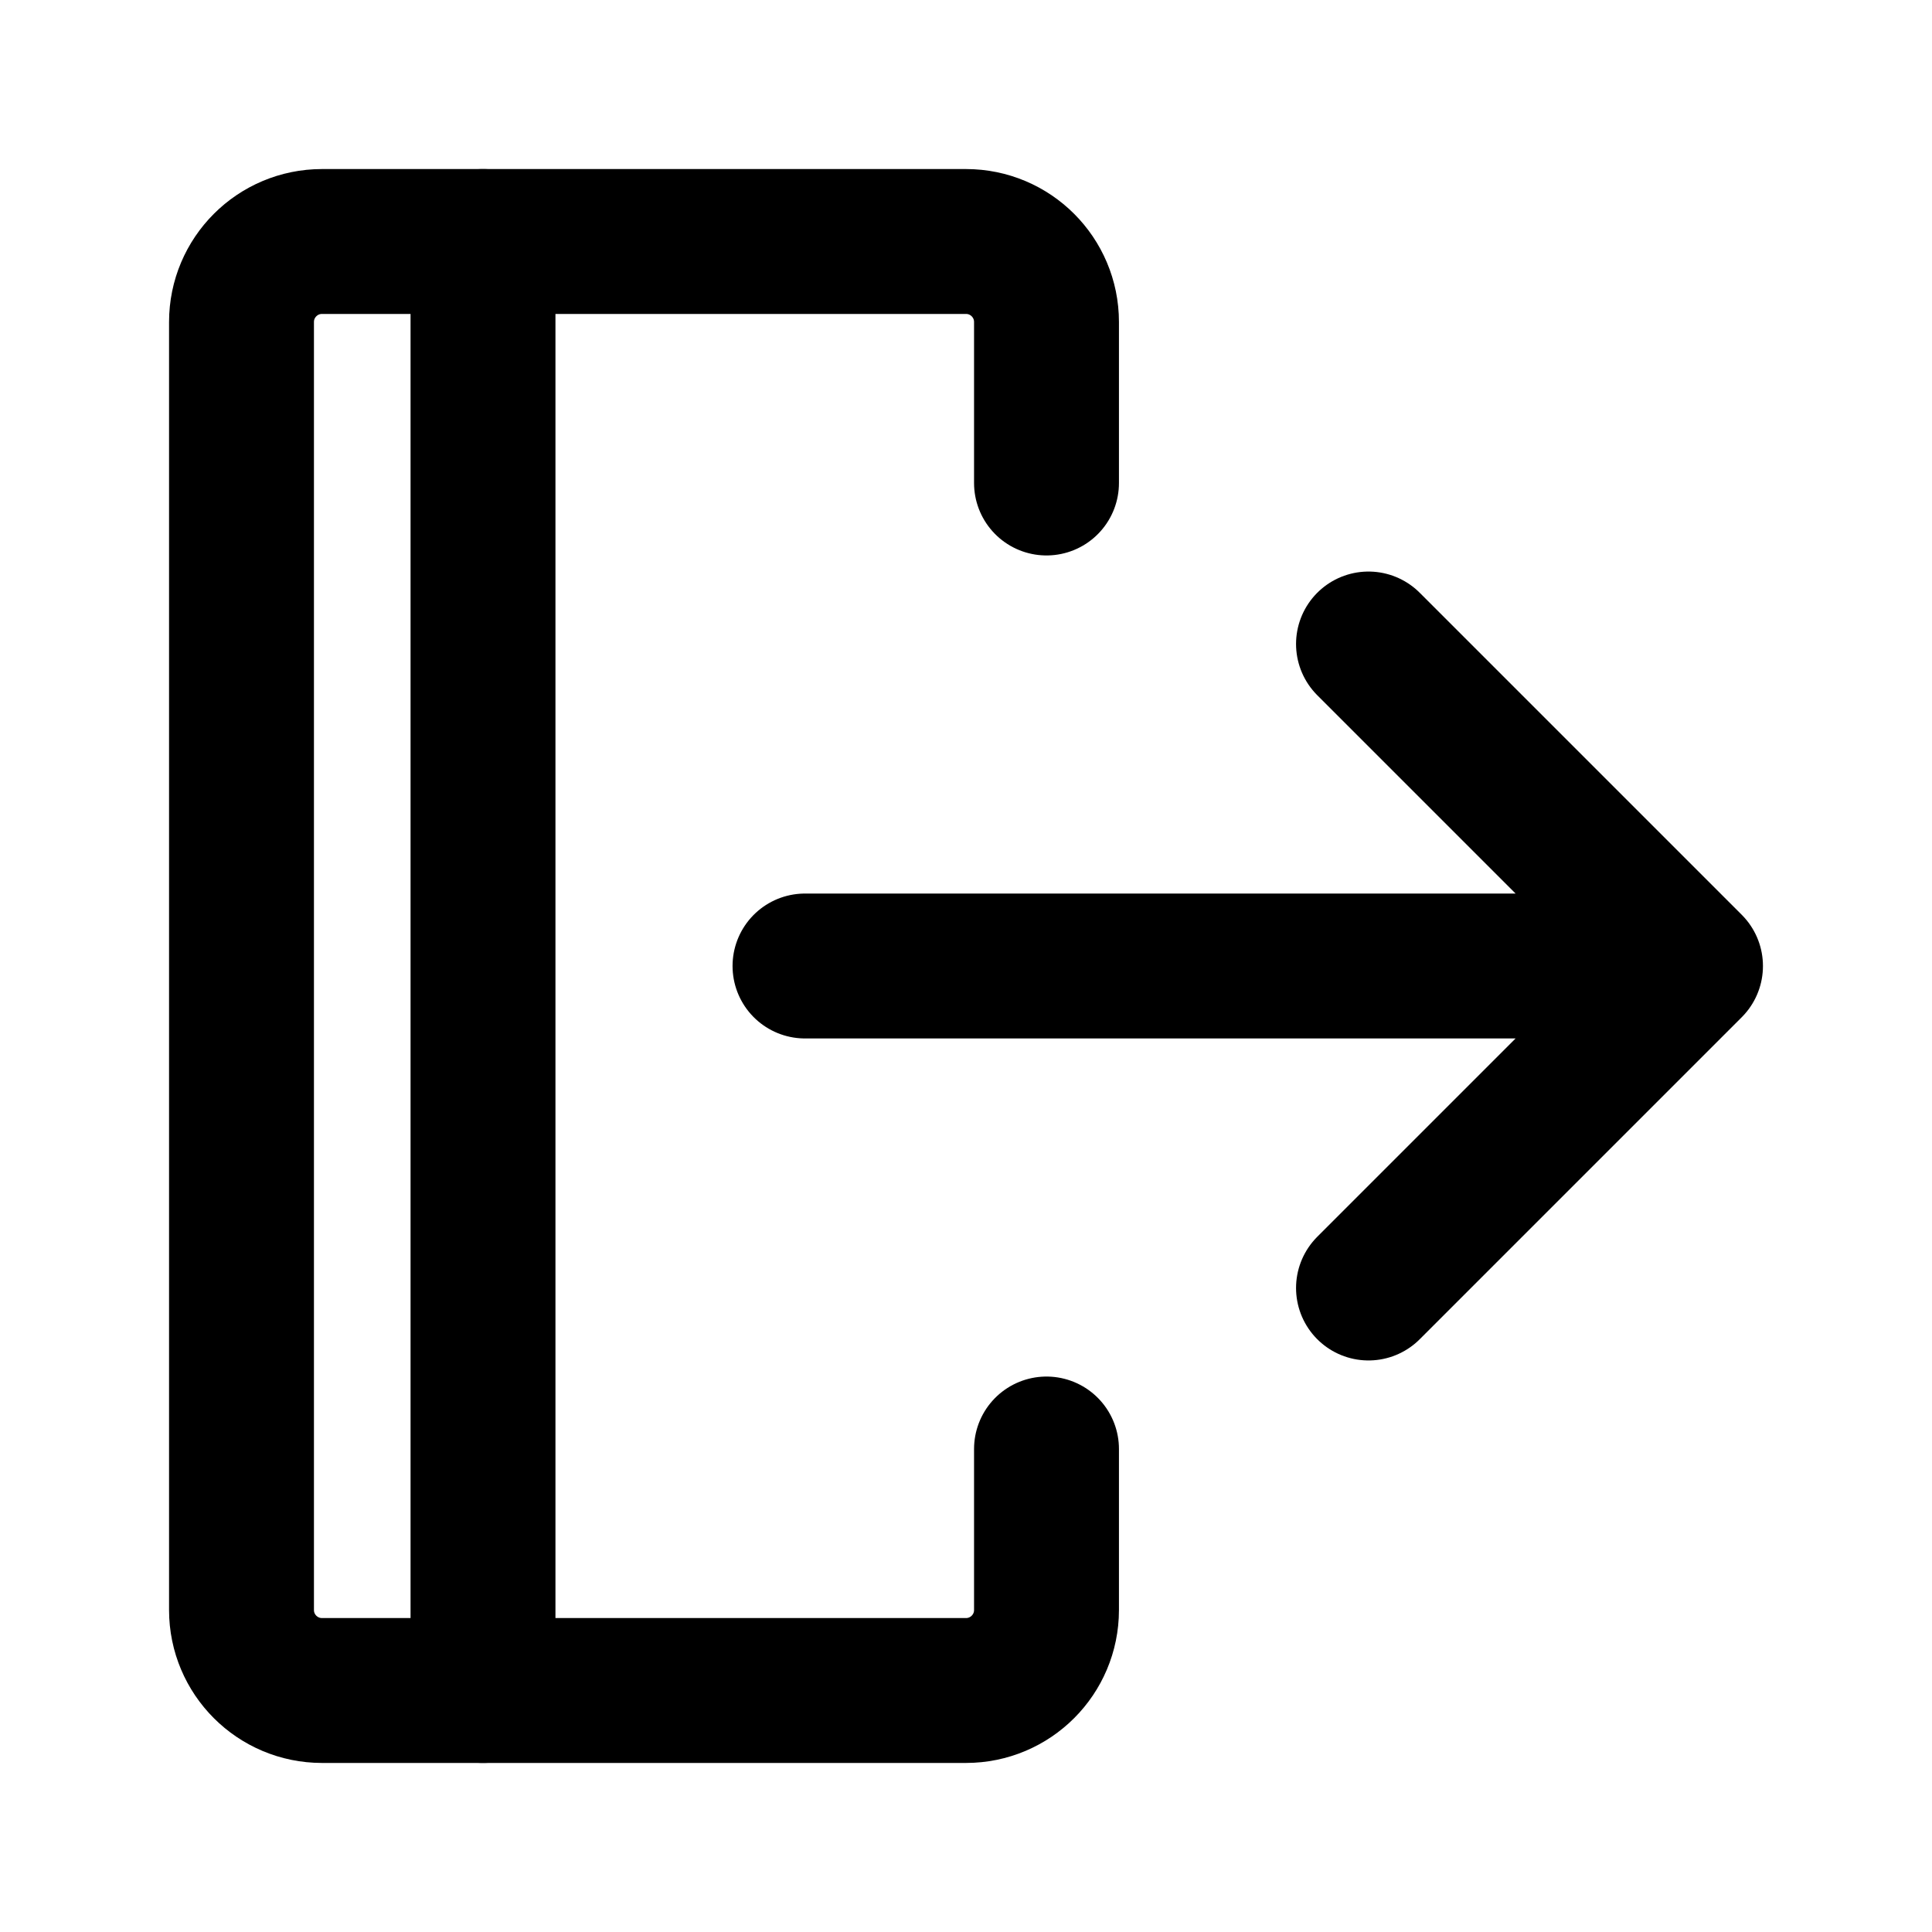
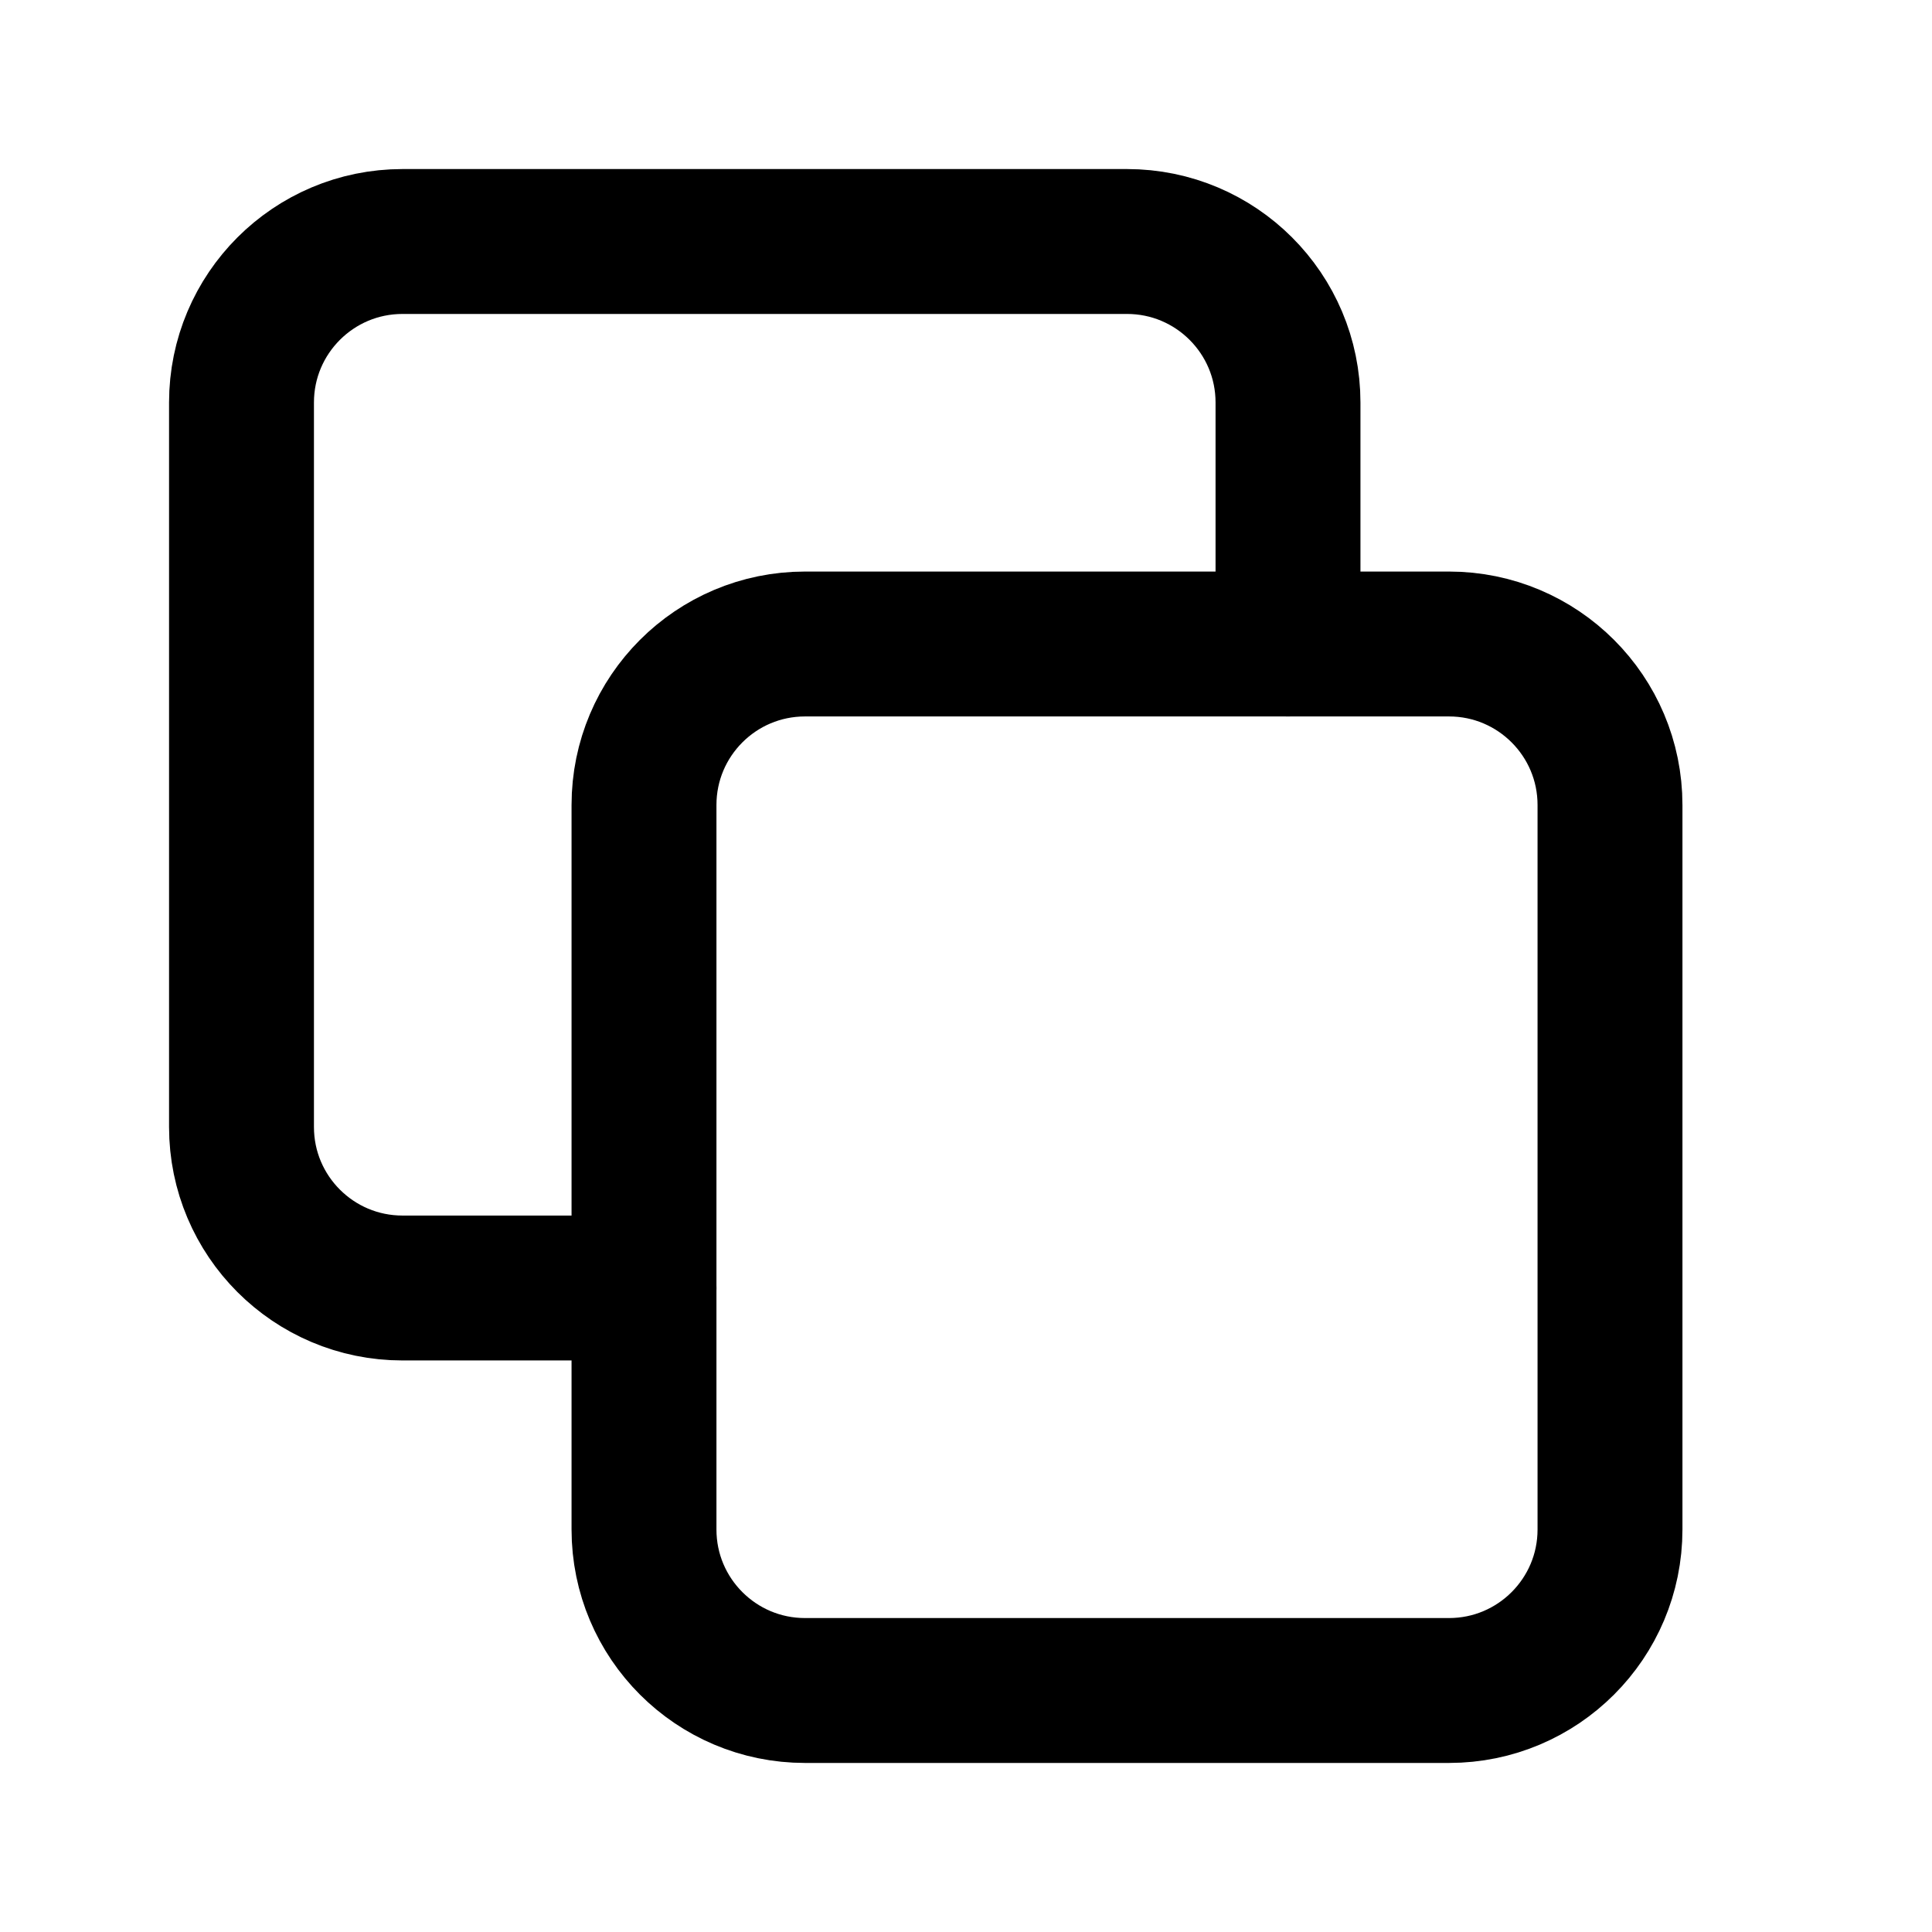
<svg xmlns="http://www.w3.org/2000/svg" class="lend-hand-icon" viewBox="0 0 24 24" aria-hidden="true" width="24" height="24" fill="none" stroke="currentColor" stroke-width="1.8" stroke-linecap="round" stroke-linejoin="round">
-   <path d="M13 6V4a1 1 0 0 0-1-1H4a1 1 0 0 0-1 1v16a1 1 0 0 0 1 1h8a1 1 0 0 0 1-1v-2" />
-   <path d="M6 3v18" />
-   <path d="M10 12h11m-4-4 4 4-4 4" />
+   <rect x="8" y="8" width="12" height="13" rx="2" />
+   <path d="M16 8V5a2 2 0 0 0-2-2H5a2 2 0 0 0-2 2v9a2 2 0 0 0 2 2h3" />
</svg>
